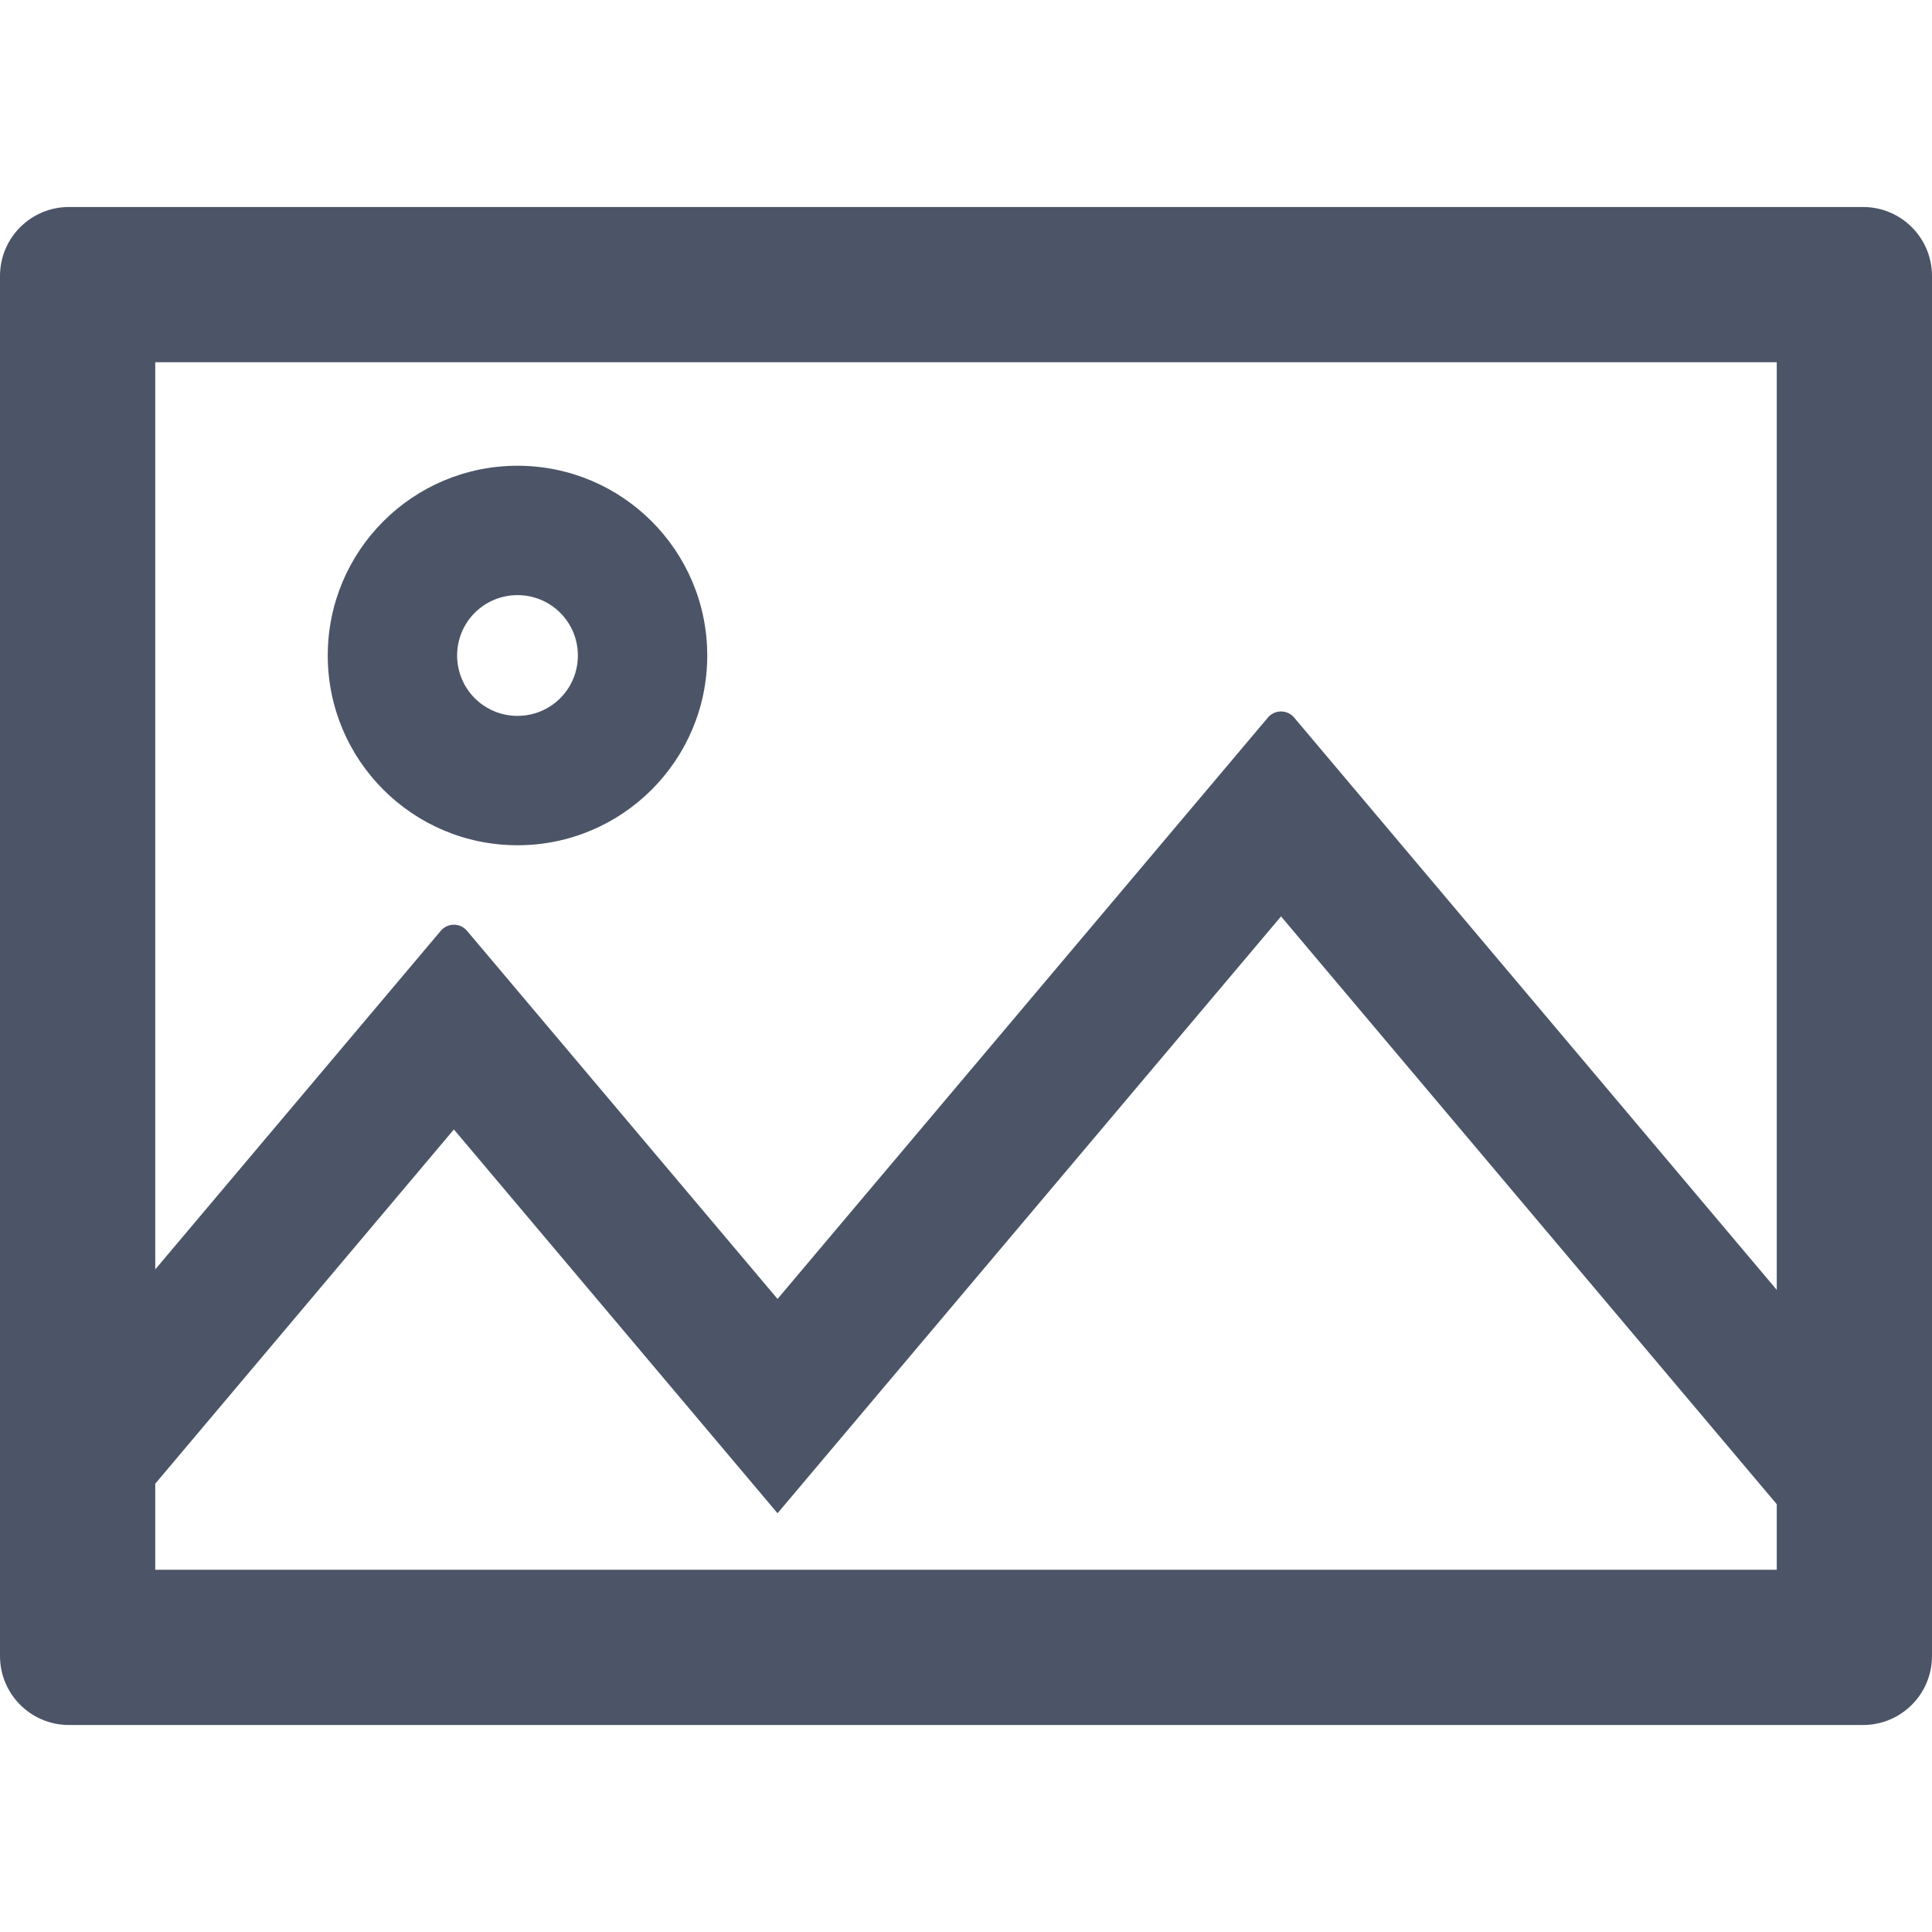
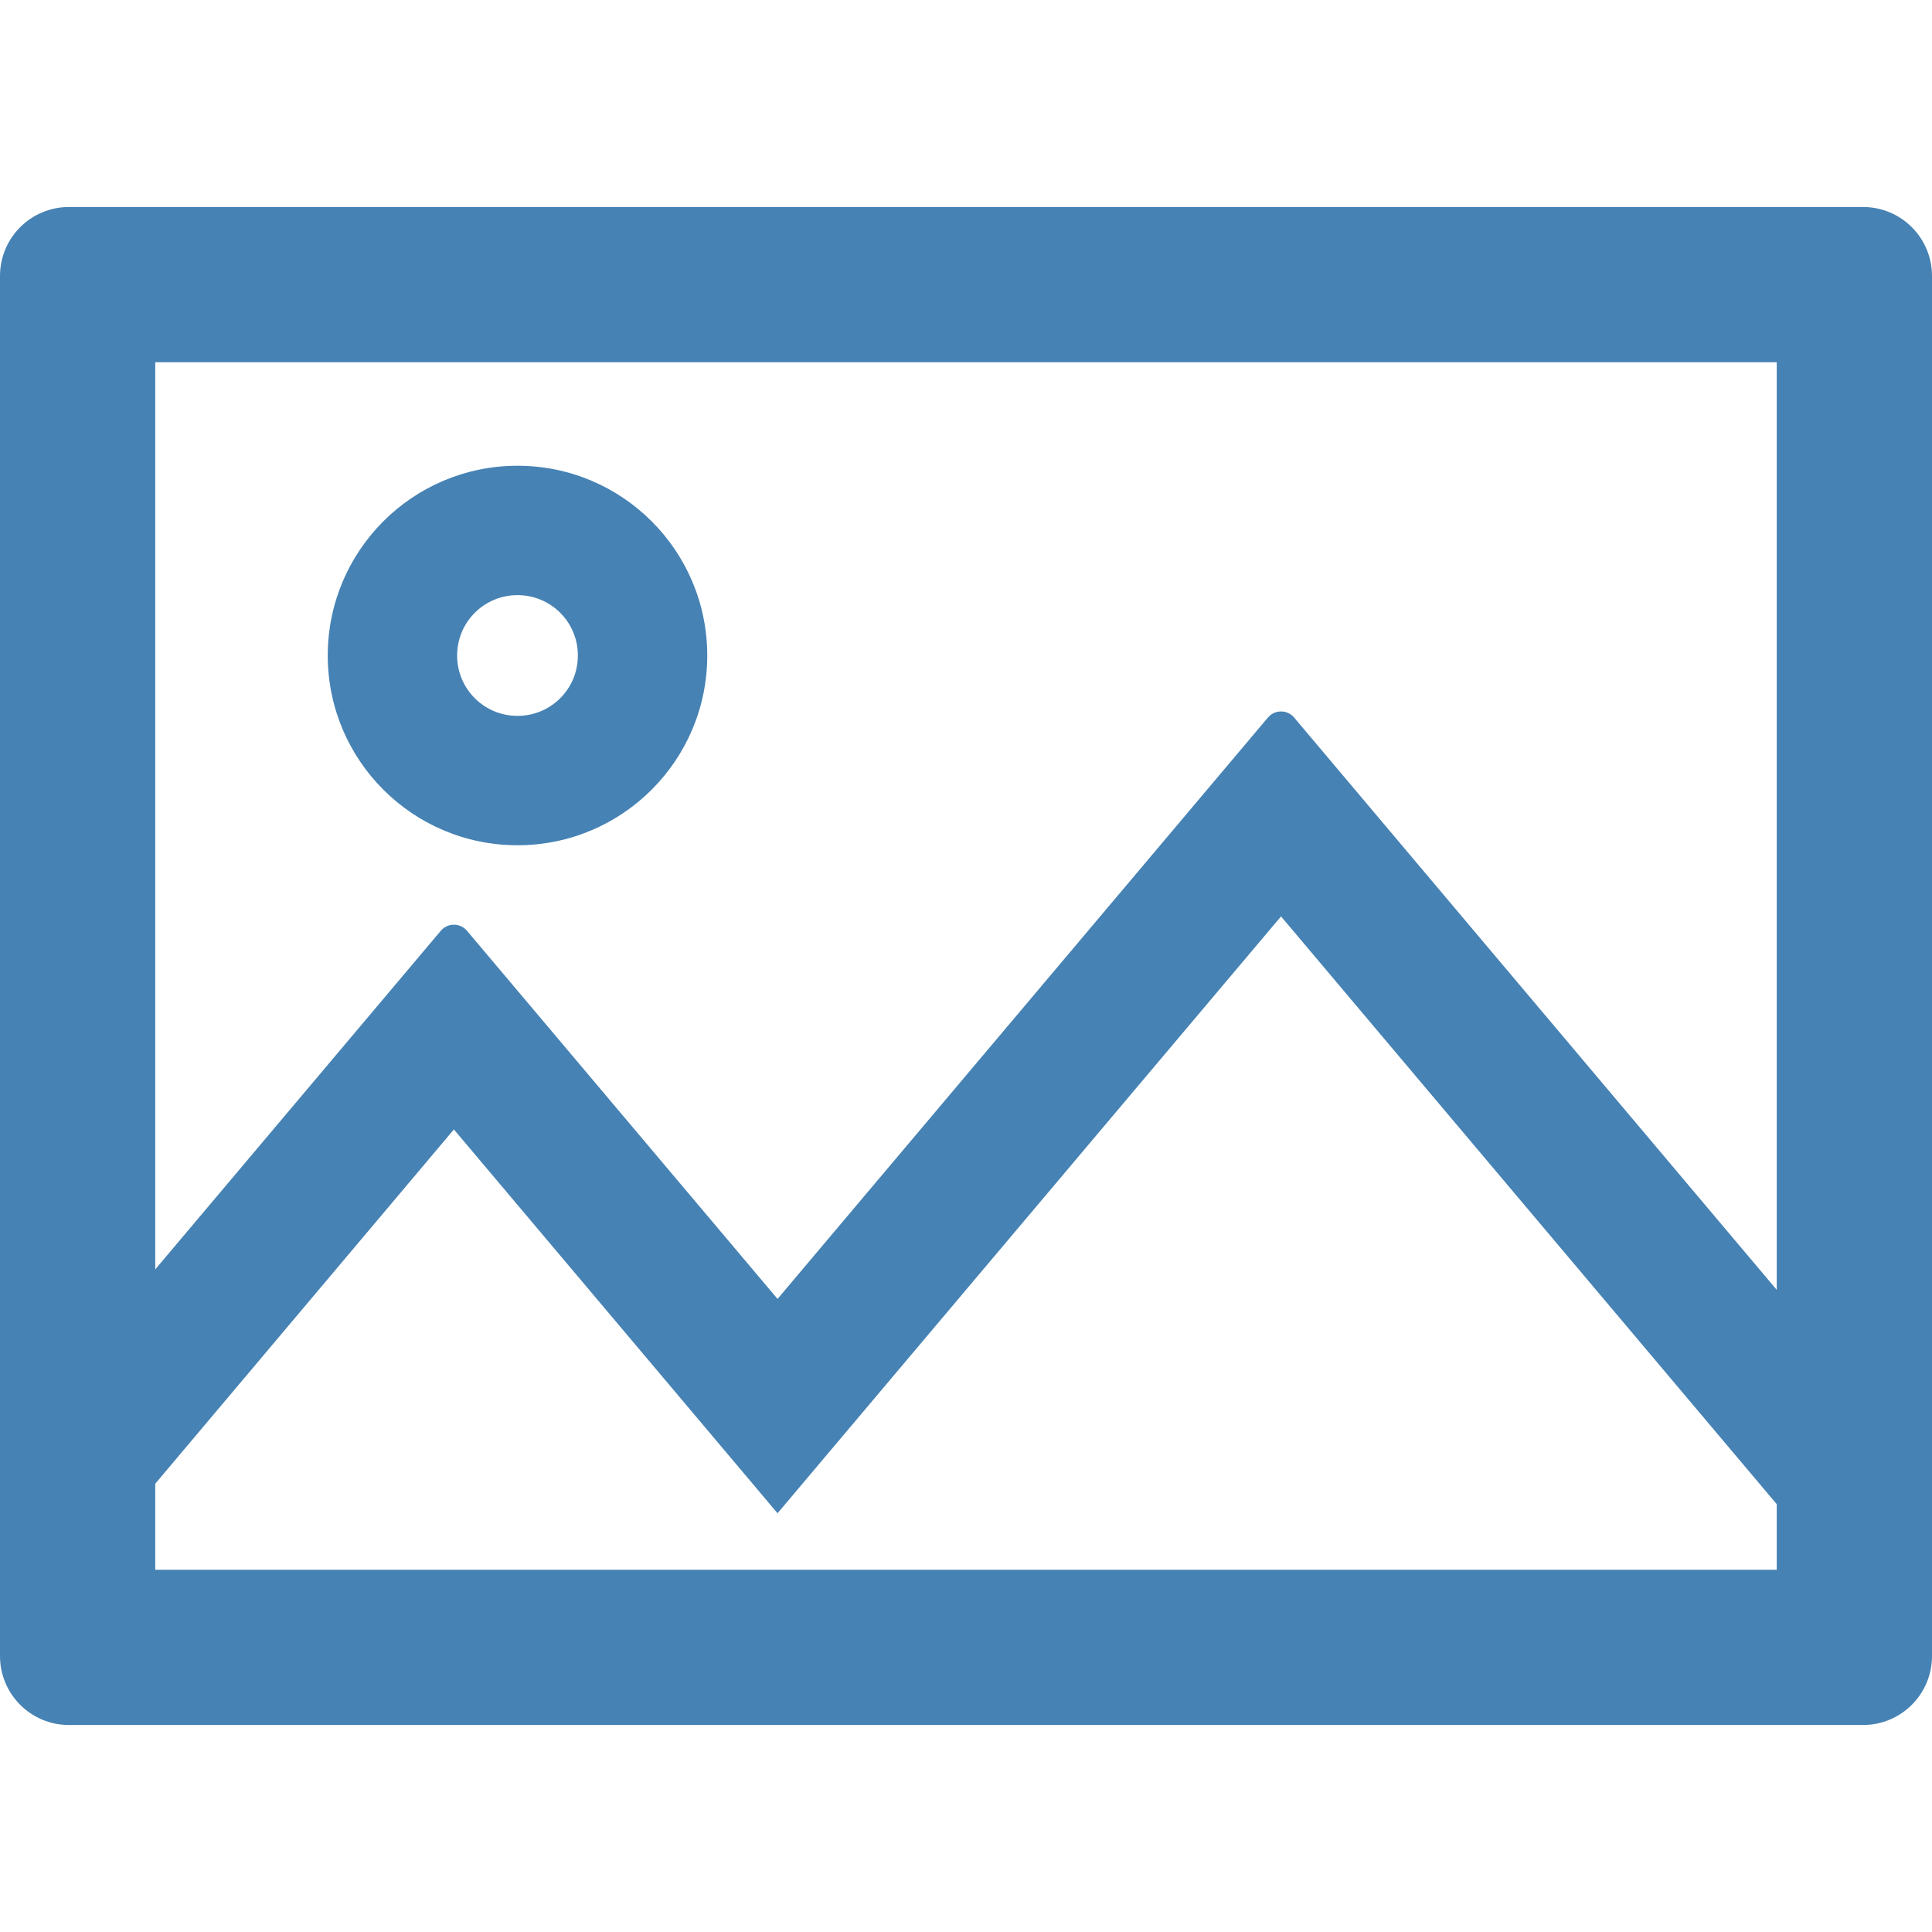
- <svg xmlns="http://www.w3.org/2000/svg" viewBox="64 64 896 896" focusable="false" class="" data-icon="picture" width="1em" height="1em" fill="#4C5567" aria-hidden="true">
+ <svg xmlns="http://www.w3.org/2000/svg" viewBox="64 64 896 896" focusable="false" class="" data-icon="picture" width="18px" height="18px" fill="#4682B4" aria-hidden="true">
  <path d="M928 160H96c-17.7 0-32 14.3-32 32v640c0 17.7 14.3 32 32 32h832c17.7 0 32-14.3 32-32V192c0-17.7-14.3-32-32-32zm-40 632H136v-39.9l138.5-164.3 150.1 178L658.1 489 888 761.6V792zm0-129.8L664.2 396.8c-3.2-3.8-9-3.8-12.2 0L424.6 666.4l-144-170.7c-3.2-3.8-9-3.8-12.2 0L136 652.7V232h752v430.2zM304 456a88 88 0 100-176 88 88 0 000 176zm0-116c15.5 0 28 12.5 28 28s-12.5 28-28 28-28-12.5-28-28 12.5-28 28-28z" />
</svg>
